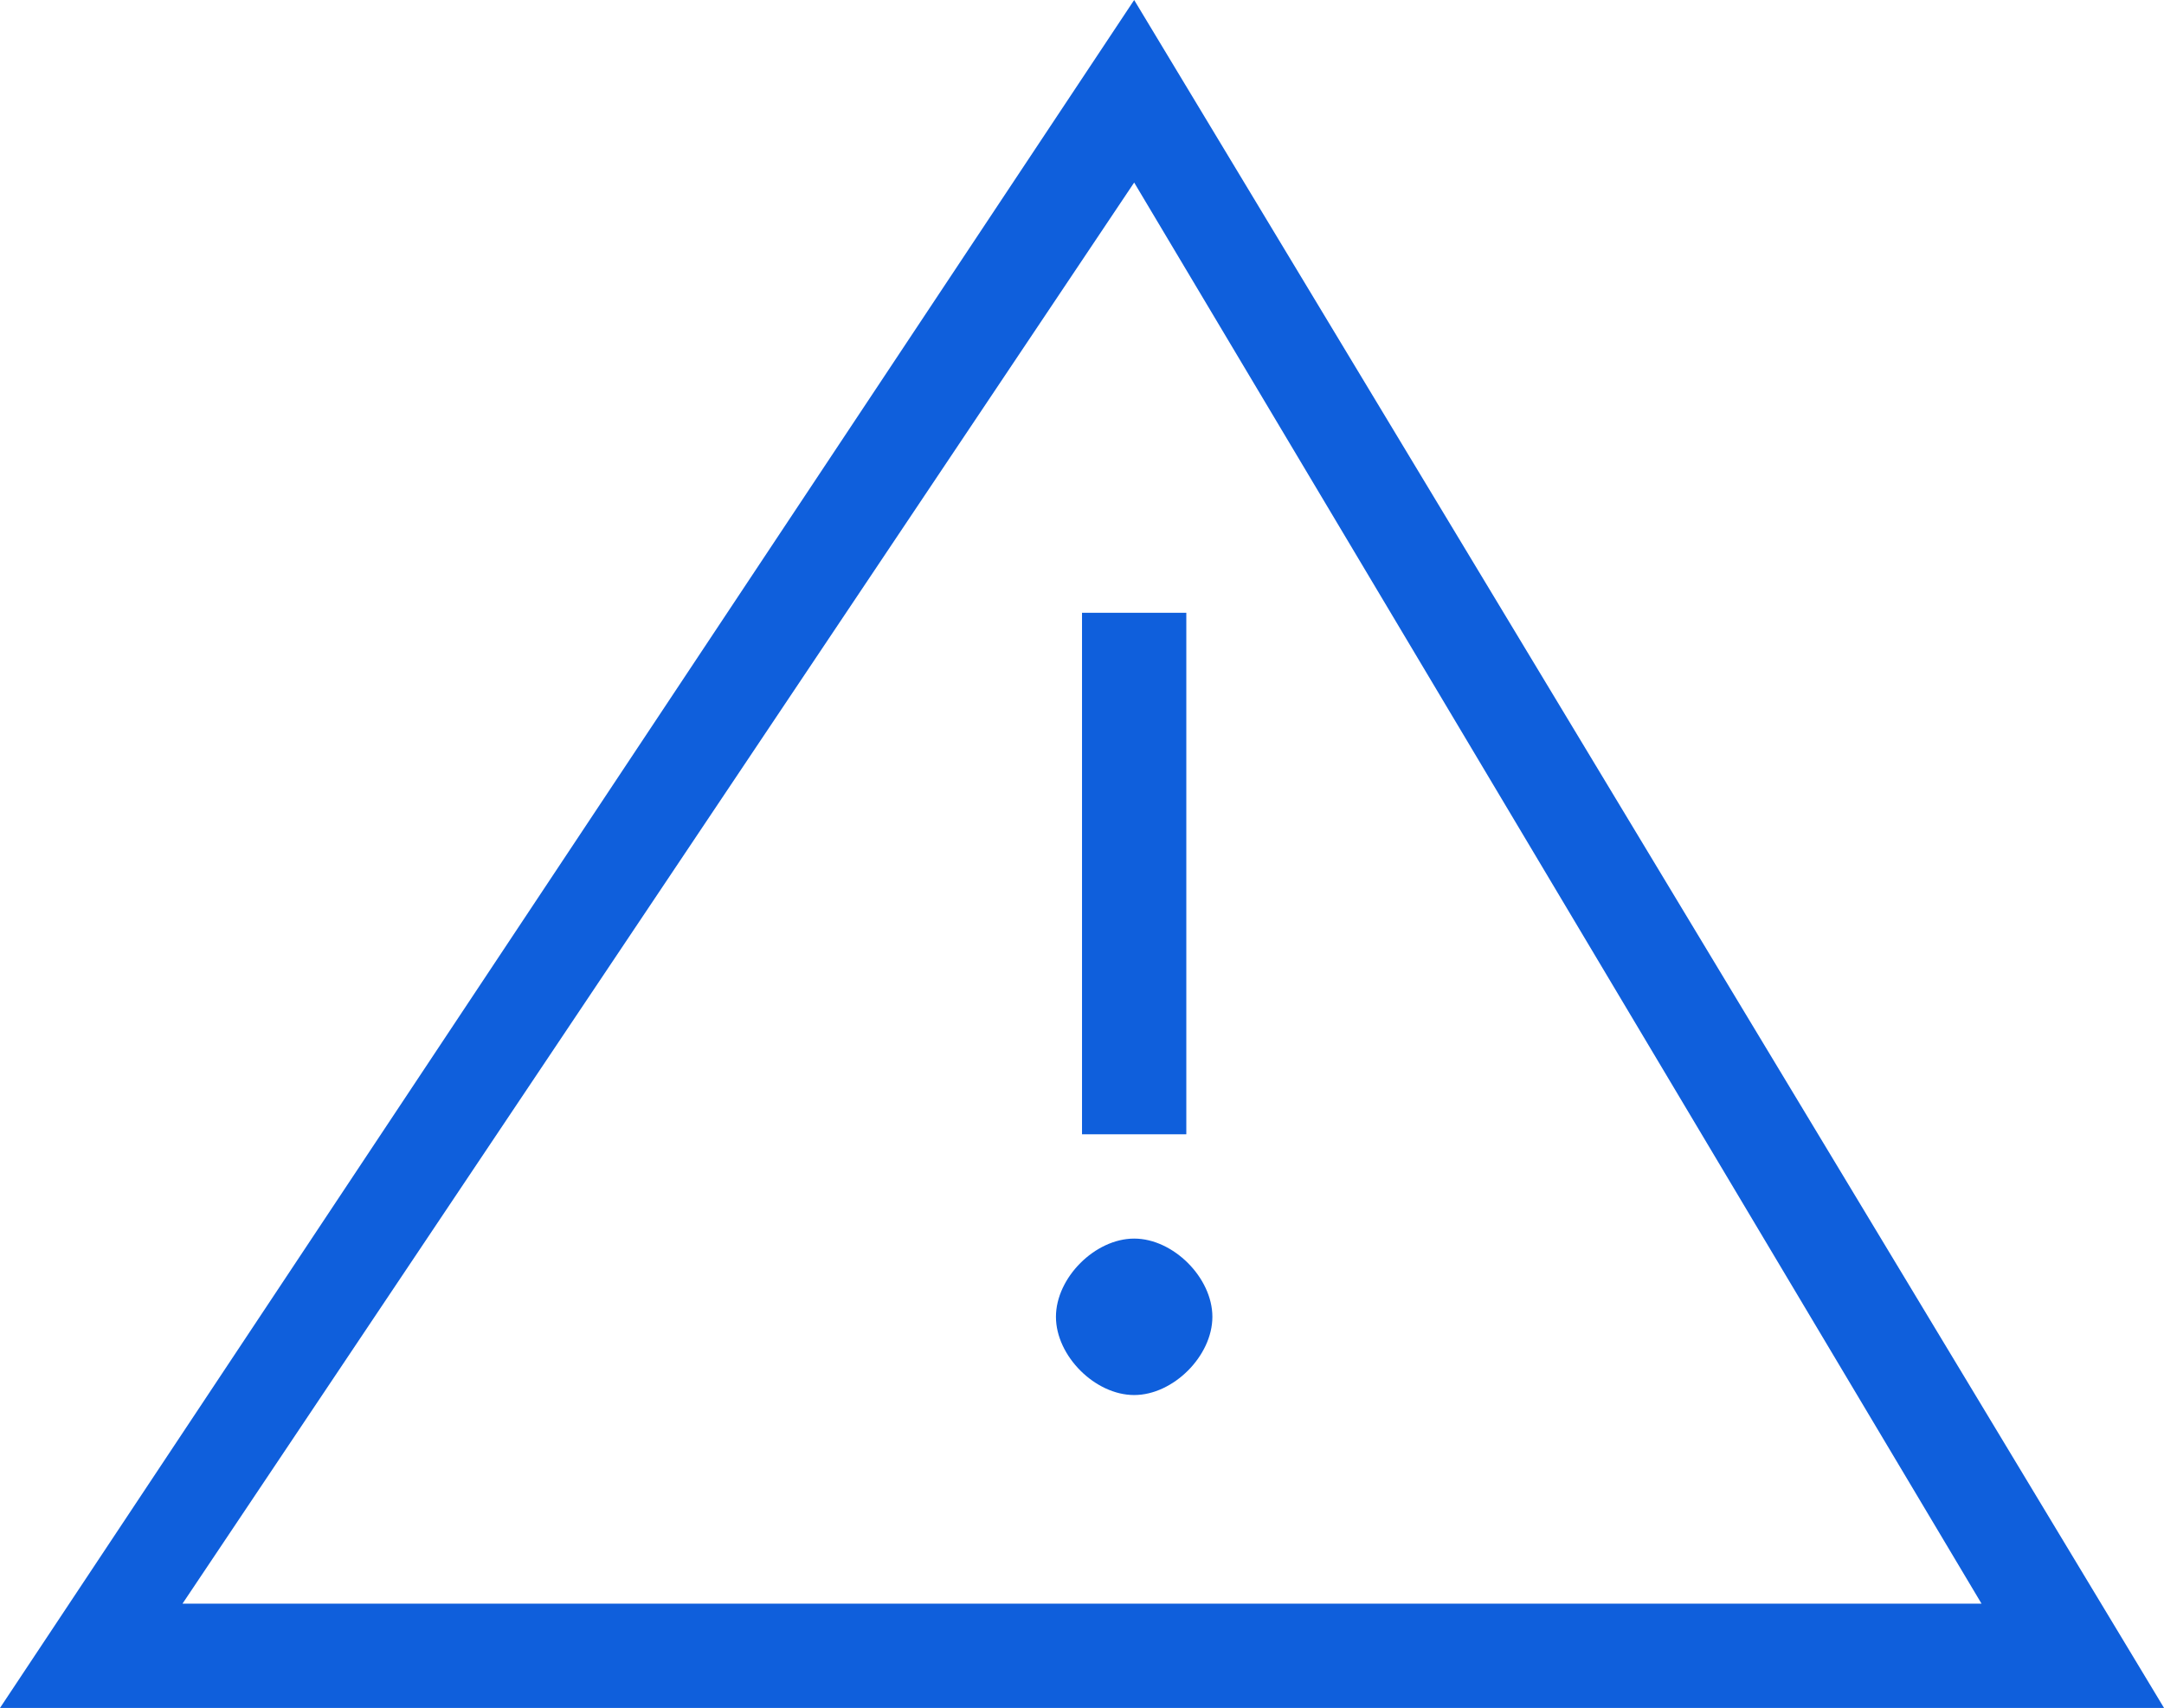
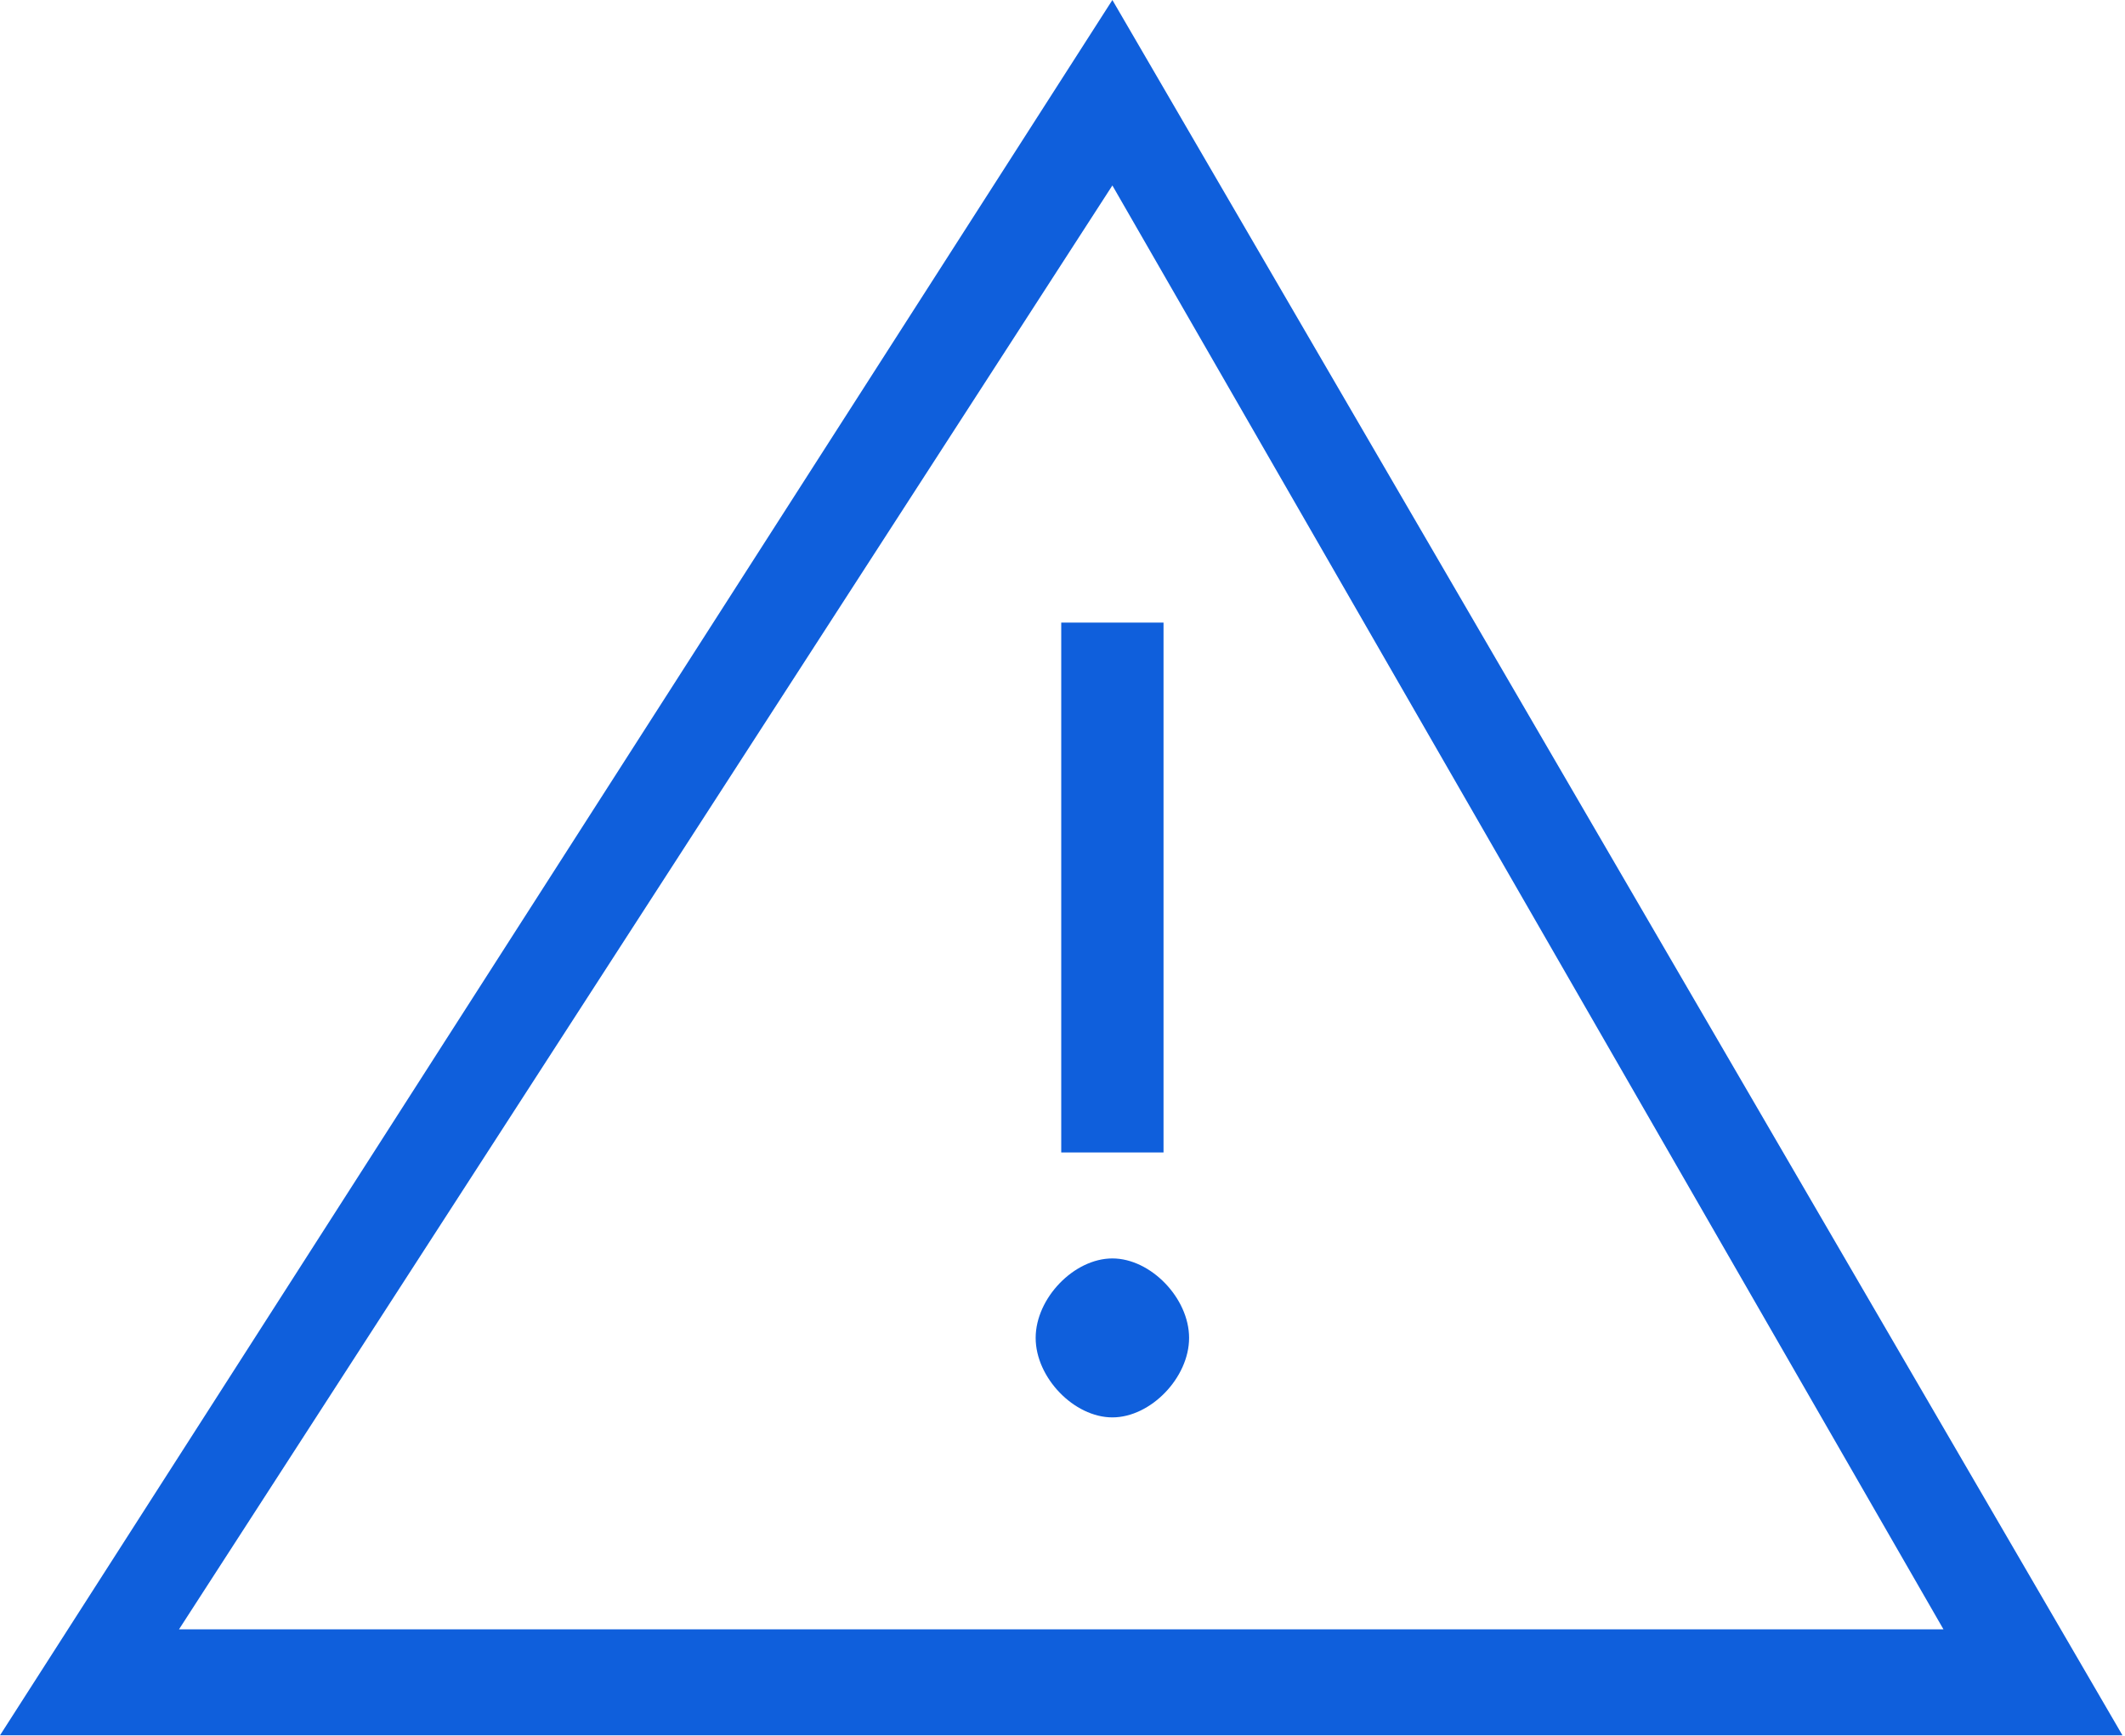
- <svg xmlns="http://www.w3.org/2000/svg" width="10.98mm" height="8.665mm" viewBox="0 0 10.98 8.665" version="1.1" id="svg3810">
+ <svg xmlns="http://www.w3.org/2000/svg" width="10.04mm" height="8.2mm" viewBox="0 0 10.04 8.2" version="1.1" id="svg3810">
  <defs id="defs3804" />
  <g id="layer1" transform="translate(30.12332,-140.7861)">
    <g id="g3822" transform="matrix(0.2645833,0,0,0.2645833,-27.35603,143.2771)">
-       <g id="g3871" transform="translate(-10.45907,-9.414666)">
-         <path id="path3865" d="m 21.75,23.75 c -0.75,0 -1.5,0.75 -1.5,1.5 0,0.75 0.75,1.5 1.5,1.5 0.75,0 1.5,-0.75 1.5,-1.5 0,-0.75 -0.75,-1.5 -1.5,-1.5 z" style="fill:#0F5FDC" />
-         <path id="path3867" d="M 21.75,0 0,32.75 h 41.5 z m 0,3.5 L 38,30.75 H 3.5 Z" style="fill:#0F5FDC" />
-         <path id="path3869" d="m 22.75,11.75 h -2 v 10 h 2 z" style="fill:#0F5FDC" />
+       <g id="g3871" transform="matrix(0.9132851,0,0,0.9460224,-10.45907,-9.414666)">
+         <path id="path3865" d="m 21.75,23.75 c -0.75,0 -1.5,0.75 -1.5,1.5 0,0.75 0.75,1.5 1.5,1.5 0.75,0 1.5,-0.75 1.5,-1.5 0,-0.75 -0.75,-1.5 -1.5,-1.5 z" style="fill:#0f5fdc" />
+         <path id="path3867" d="M 21.75,0 0,32.75 h 41.5 z m 0,3.5 L 38,30.75 H 3.5 Z" style="fill:#0f5fdc" />
+         <path id="path3869" d="m 22.75,11.75 h -2 v 10 h 2 z" style="fill:#0f5fdc" />
      </g>
    </g>
  </g>
</svg>
